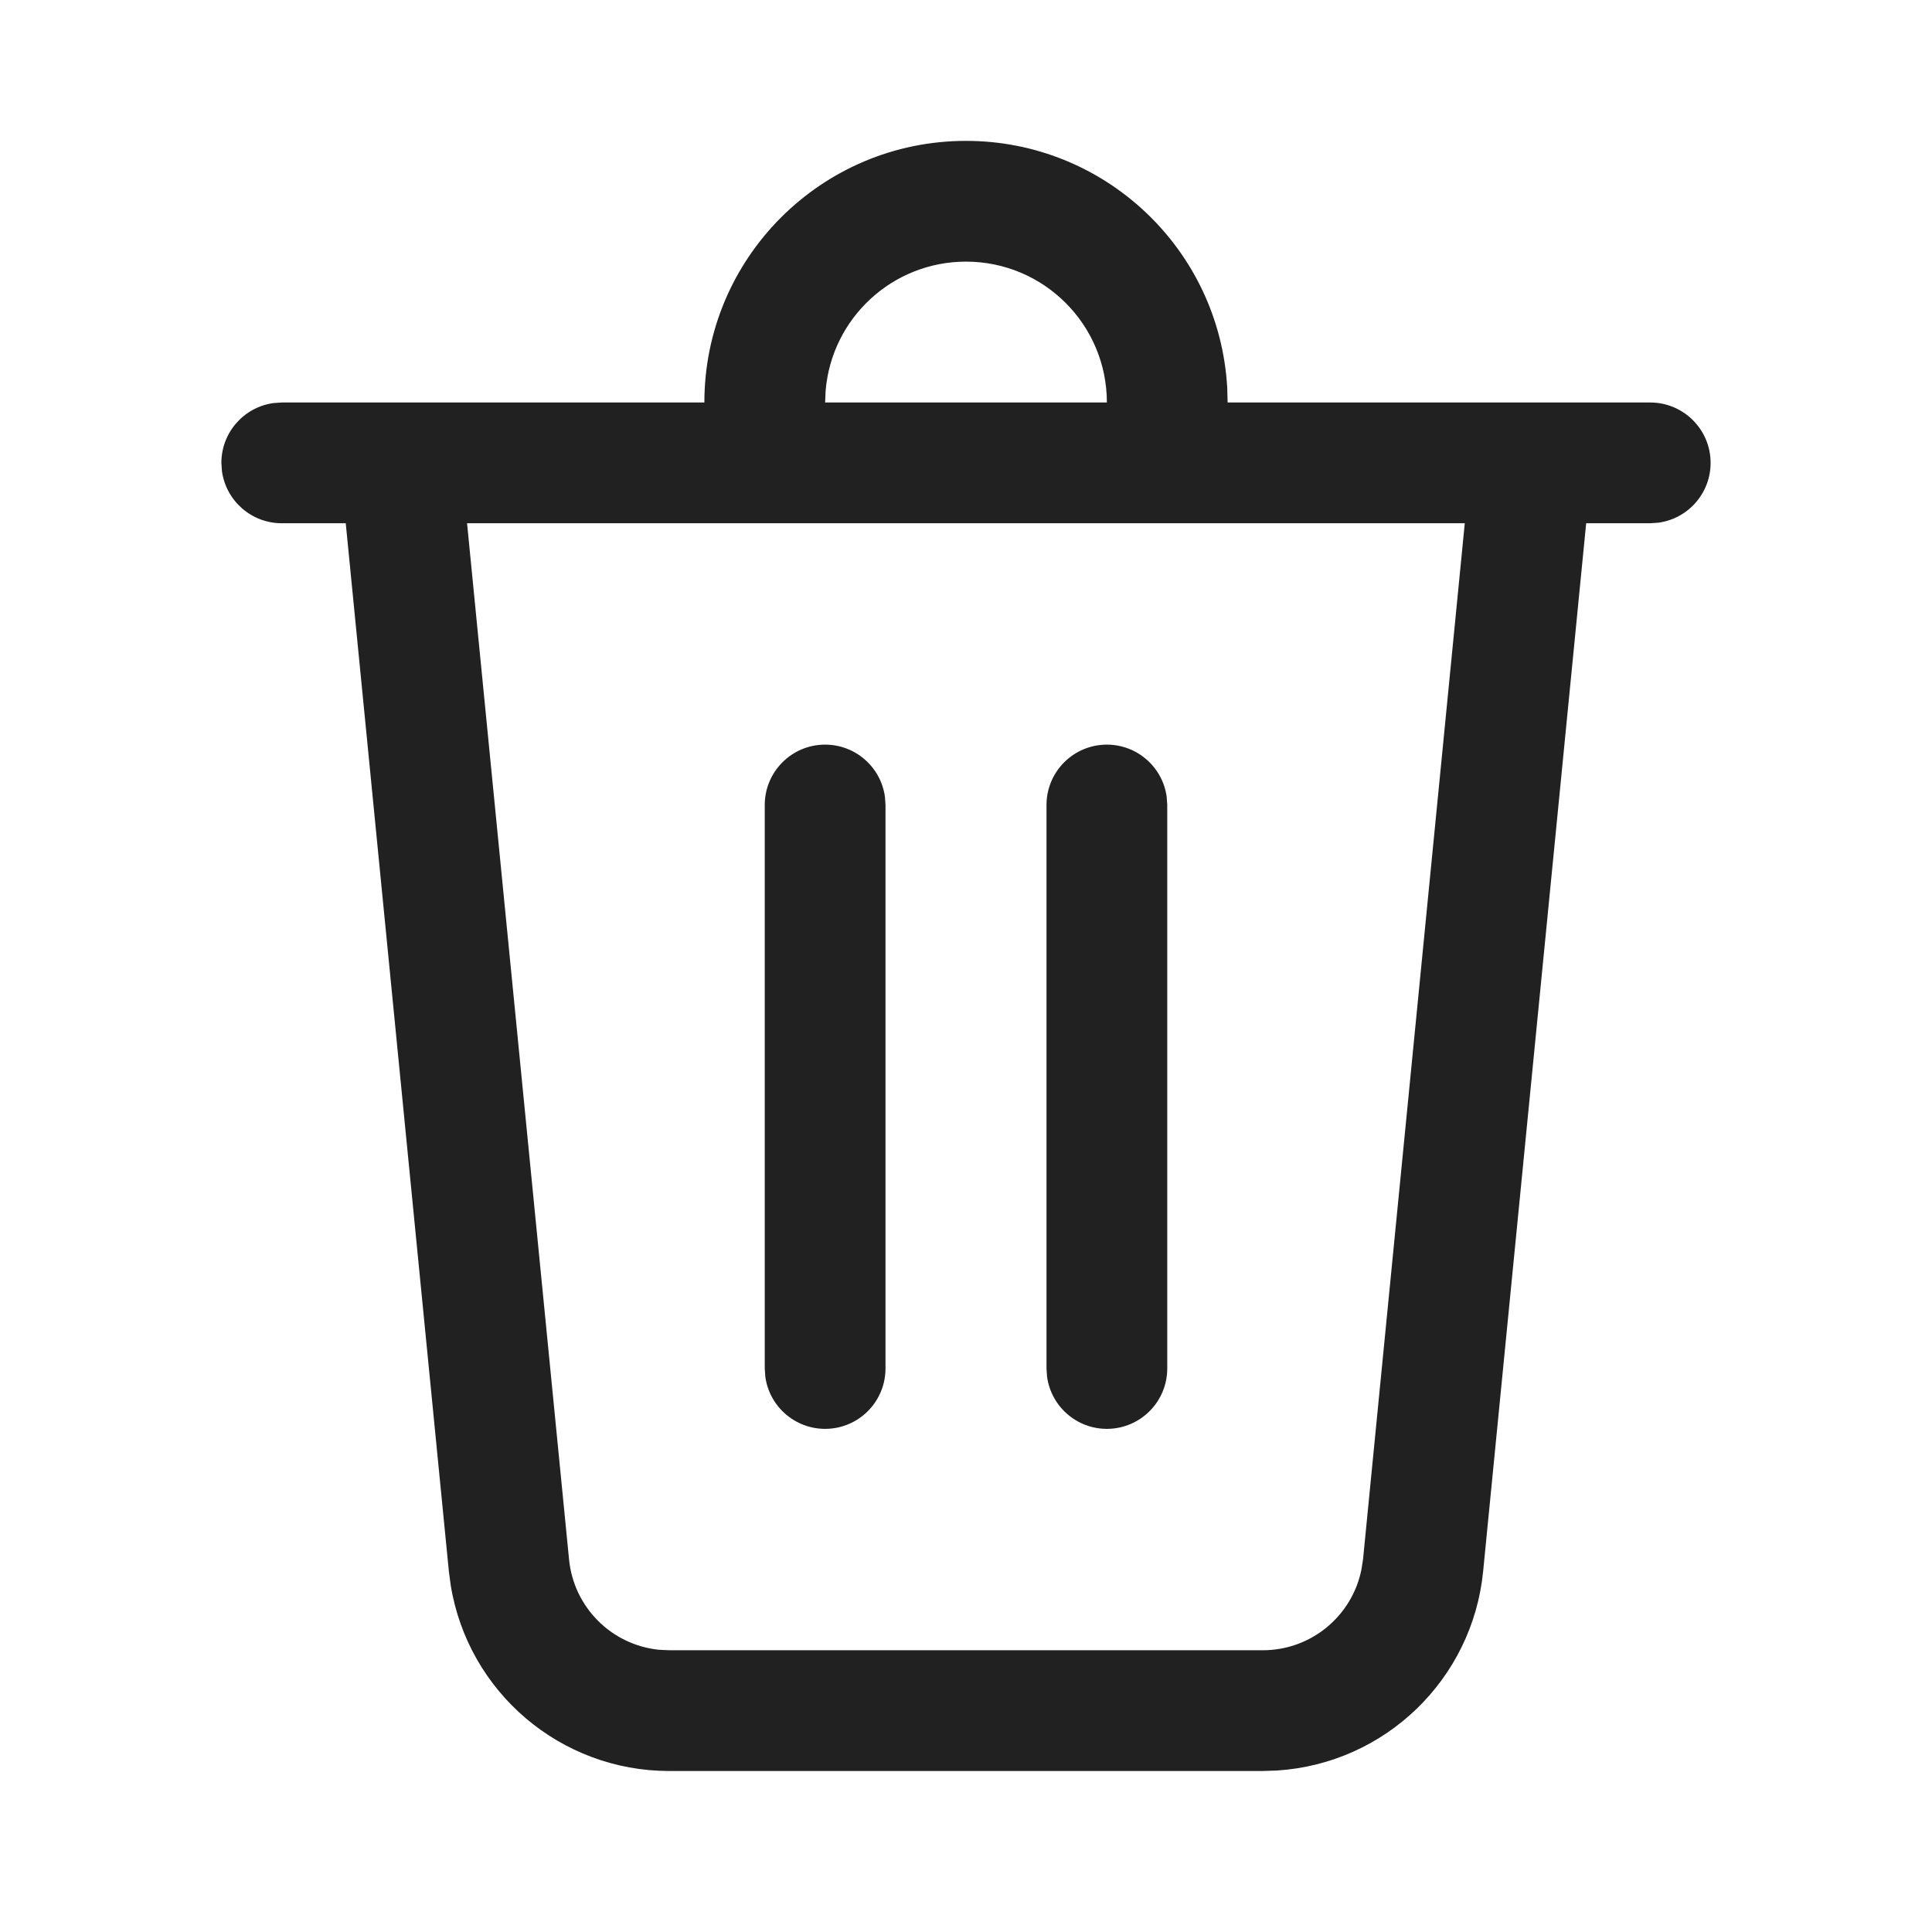
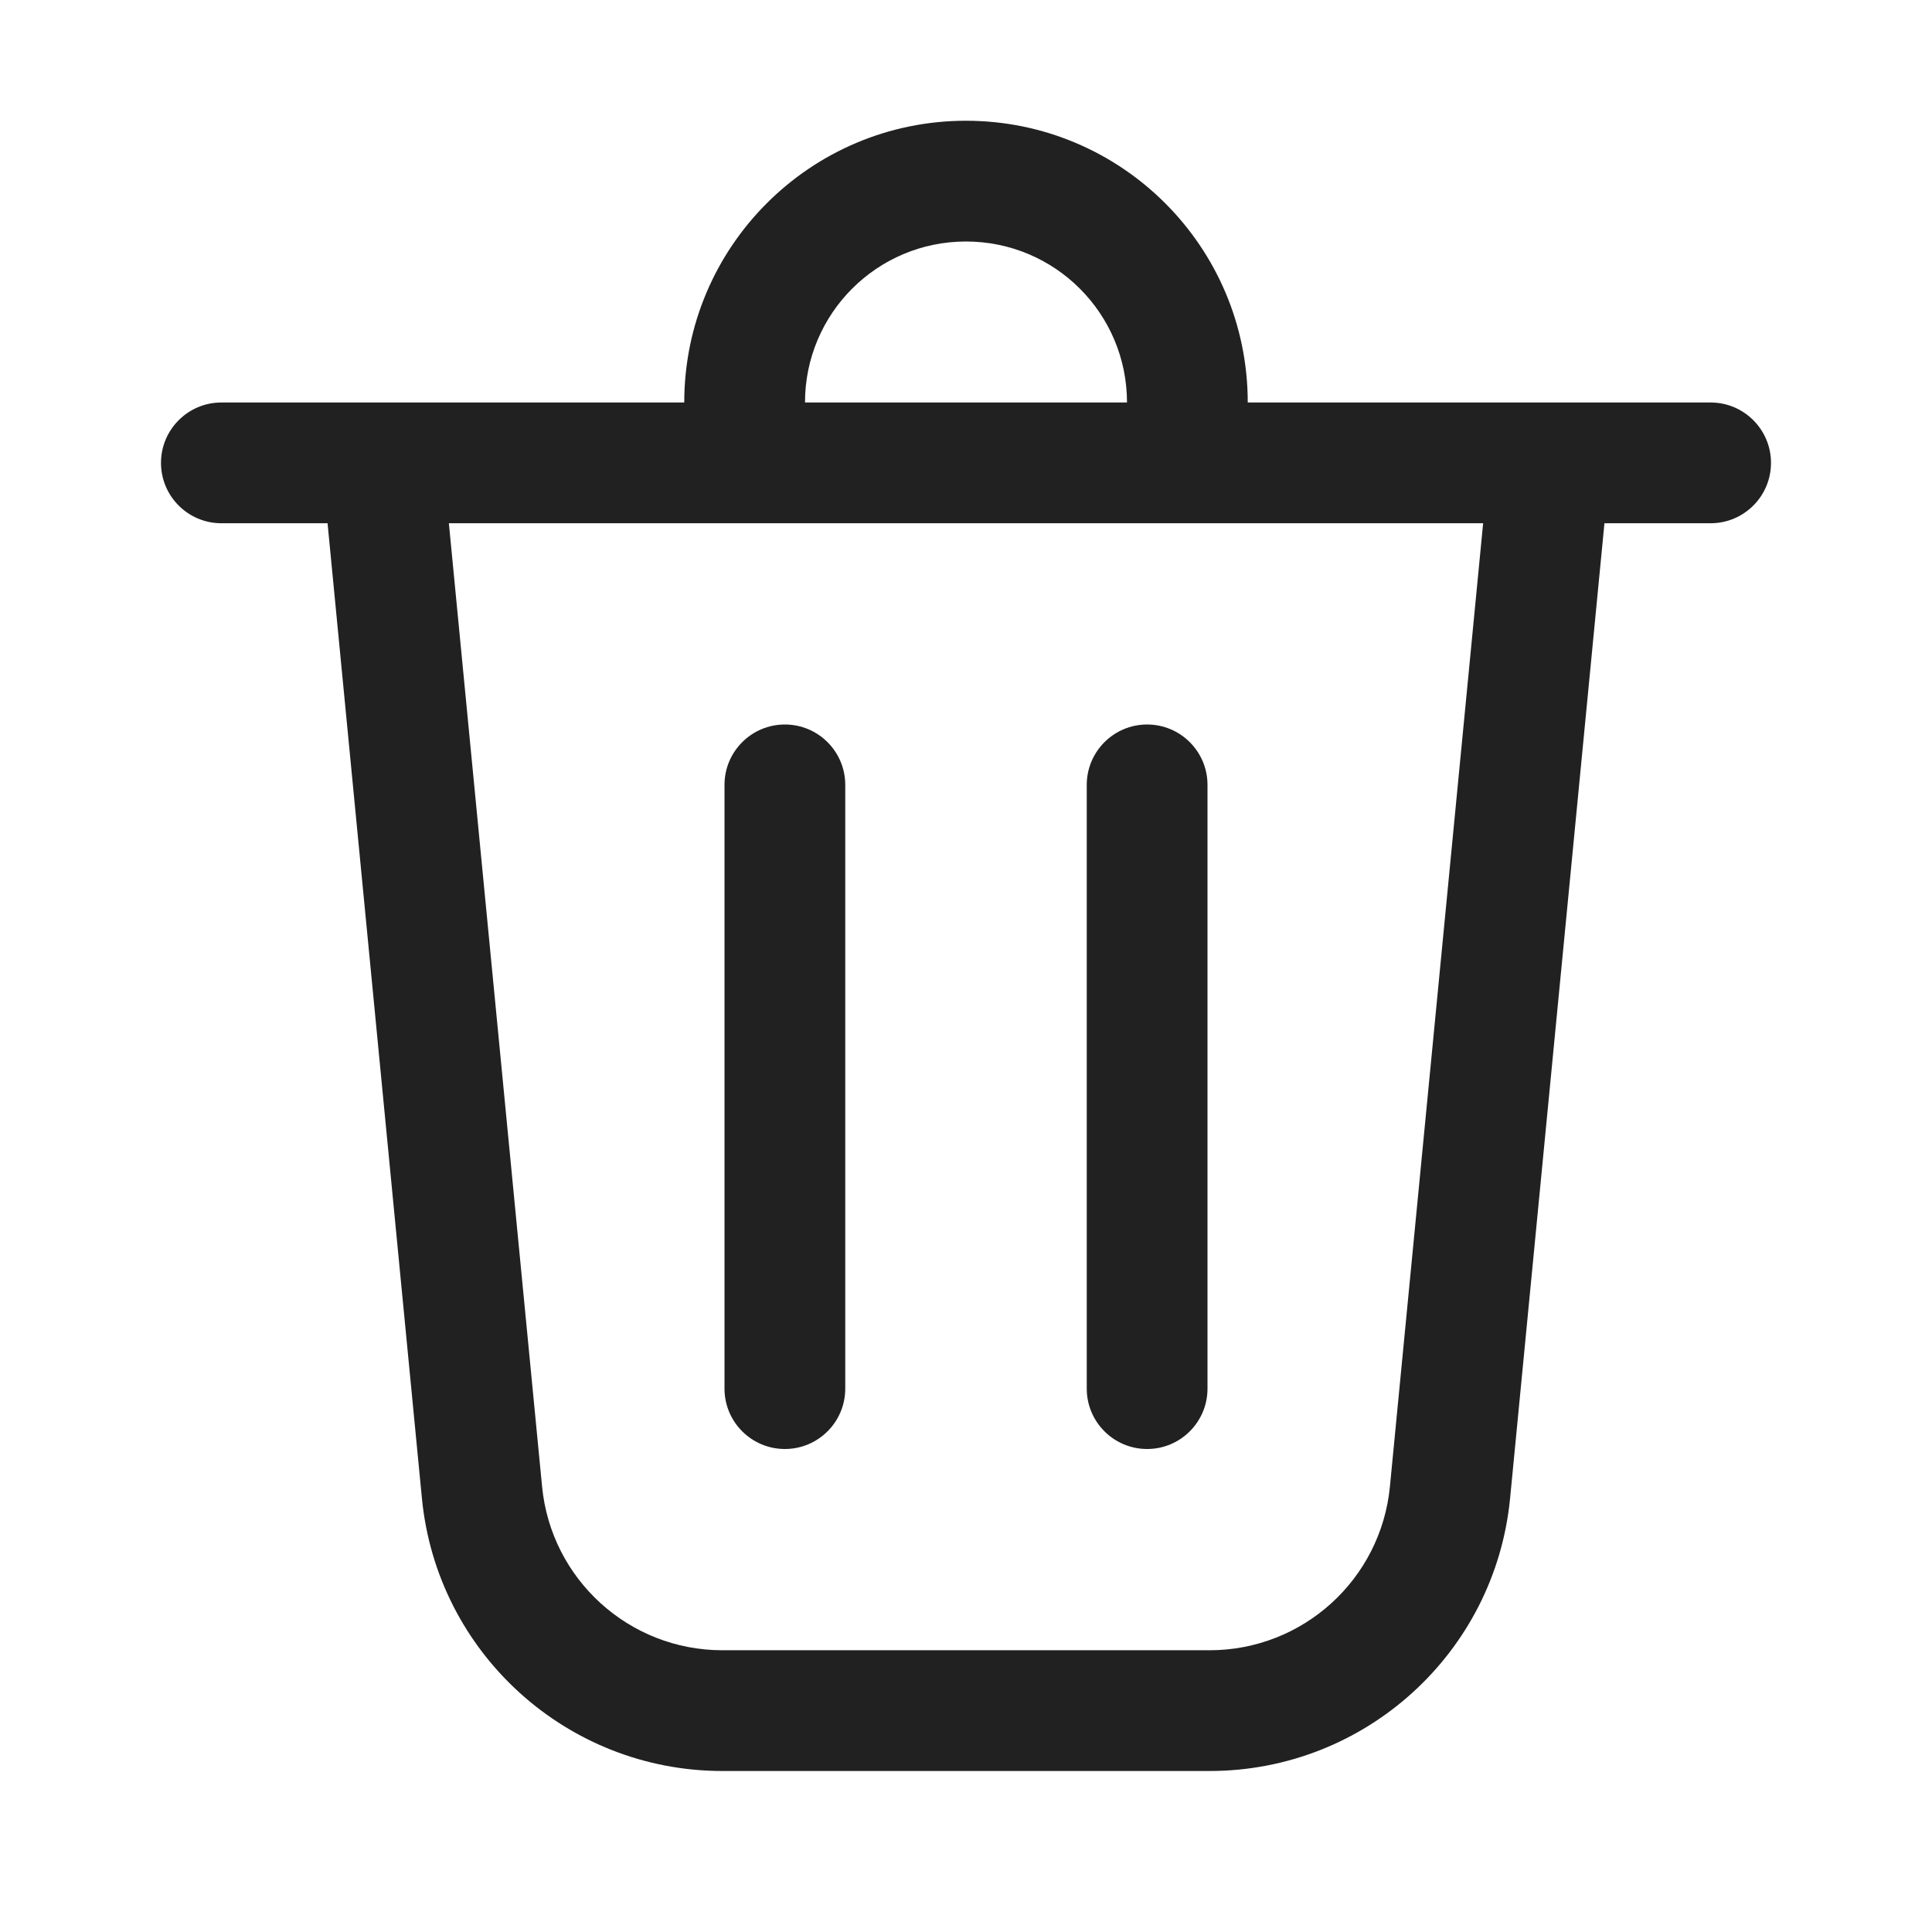
- <svg xmlns="http://www.w3.org/2000/svg" width="24" height="24" fill="none" viewBox="0 0 24 24">
-   <path d="M12 1.75a3.25 3.25 0 0 1 3.245 3.066L15.25 5h5.25a.75.75 0 0 1 .102 1.493L20.5 6.5h-.796l-1.28 13.02a2.75 2.75 0 0 1-2.561 2.474l-.176.006H8.313a2.75 2.75 0 0 1-2.714-2.307l-.023-.174L4.295 6.5H3.5a.75.75 0 0 1-.743-.648L2.75 5.75a.75.75 0 0 1 .648-.743L3.5 5h5.25A3.25 3.25 0 0 1 12 1.75Zm6.197 4.75H5.802l1.267 12.872a1.25 1.25 0 0 0 1.117 1.122l.127.006h7.374c.6 0 1.109-.425 1.225-1.002l.02-.126L18.196 6.5ZM13.75 9.25a.75.75 0 0 1 .743.648L14.5 10v7a.75.75 0 0 1-1.493.102L13 17v-7a.75.75 0 0 1 .75-.75Zm-3.5 0a.75.75 0 0 1 .743.648L11 10v7a.75.75 0 0 1-1.493.102L9.5 17v-7a.75.75 0 0 1 .75-.75Zm1.75-6a1.75 1.75 0 0 0-1.744 1.606L10.25 5h3.5A1.75 1.75 0 0 0 12 3.25Z" fill="#212121" />
+ <svg xmlns="http://www.w3.org/2000/svg" width="24" height="24" viewBox="0 0 24 24" fill="none">
+   <path d="M10 5H14C14 3.895 13.105 3 12 3C10.895 3 10 3.895 10 5ZM8.5 5C8.5 3.067 10.067 1.5 12 1.5C13.933 1.5 15.5 3.067 15.5 5H21.25C21.664 5 22 5.336 22 5.75C22 6.164 21.664 6.5 21.25 6.5H19.931L18.759 18.611C18.573 20.533 16.957 22 15.026 22H8.974C7.043 22 5.427 20.533 5.241 18.611L4.069 6.5H2.75C2.336 6.5 2 6.164 2 5.75C2 5.336 2.336 5 2.75 5H8.5ZM10.5 9.75C10.5 9.336 10.164 9 9.75 9C9.336 9 9 9.336 9 9.75V17.25C9 17.664 9.336 18 9.75 18C10.164 18 10.5 17.664 10.5 17.25V9.75ZM14.25 9C14.664 9 15 9.336 15 9.75V17.25C15 17.664 14.664 18 14.25 18C13.836 18 13.5 17.664 13.5 17.25V9.75C13.5 9.336 13.836 9 14.25 9ZM6.734 18.467C6.846 19.62 7.815 20.5 8.974 20.5H15.026C16.185 20.5 17.154 19.62 17.266 18.467L18.424 6.5H5.576L6.734 18.467Z" fill="#212121" />
</svg>
